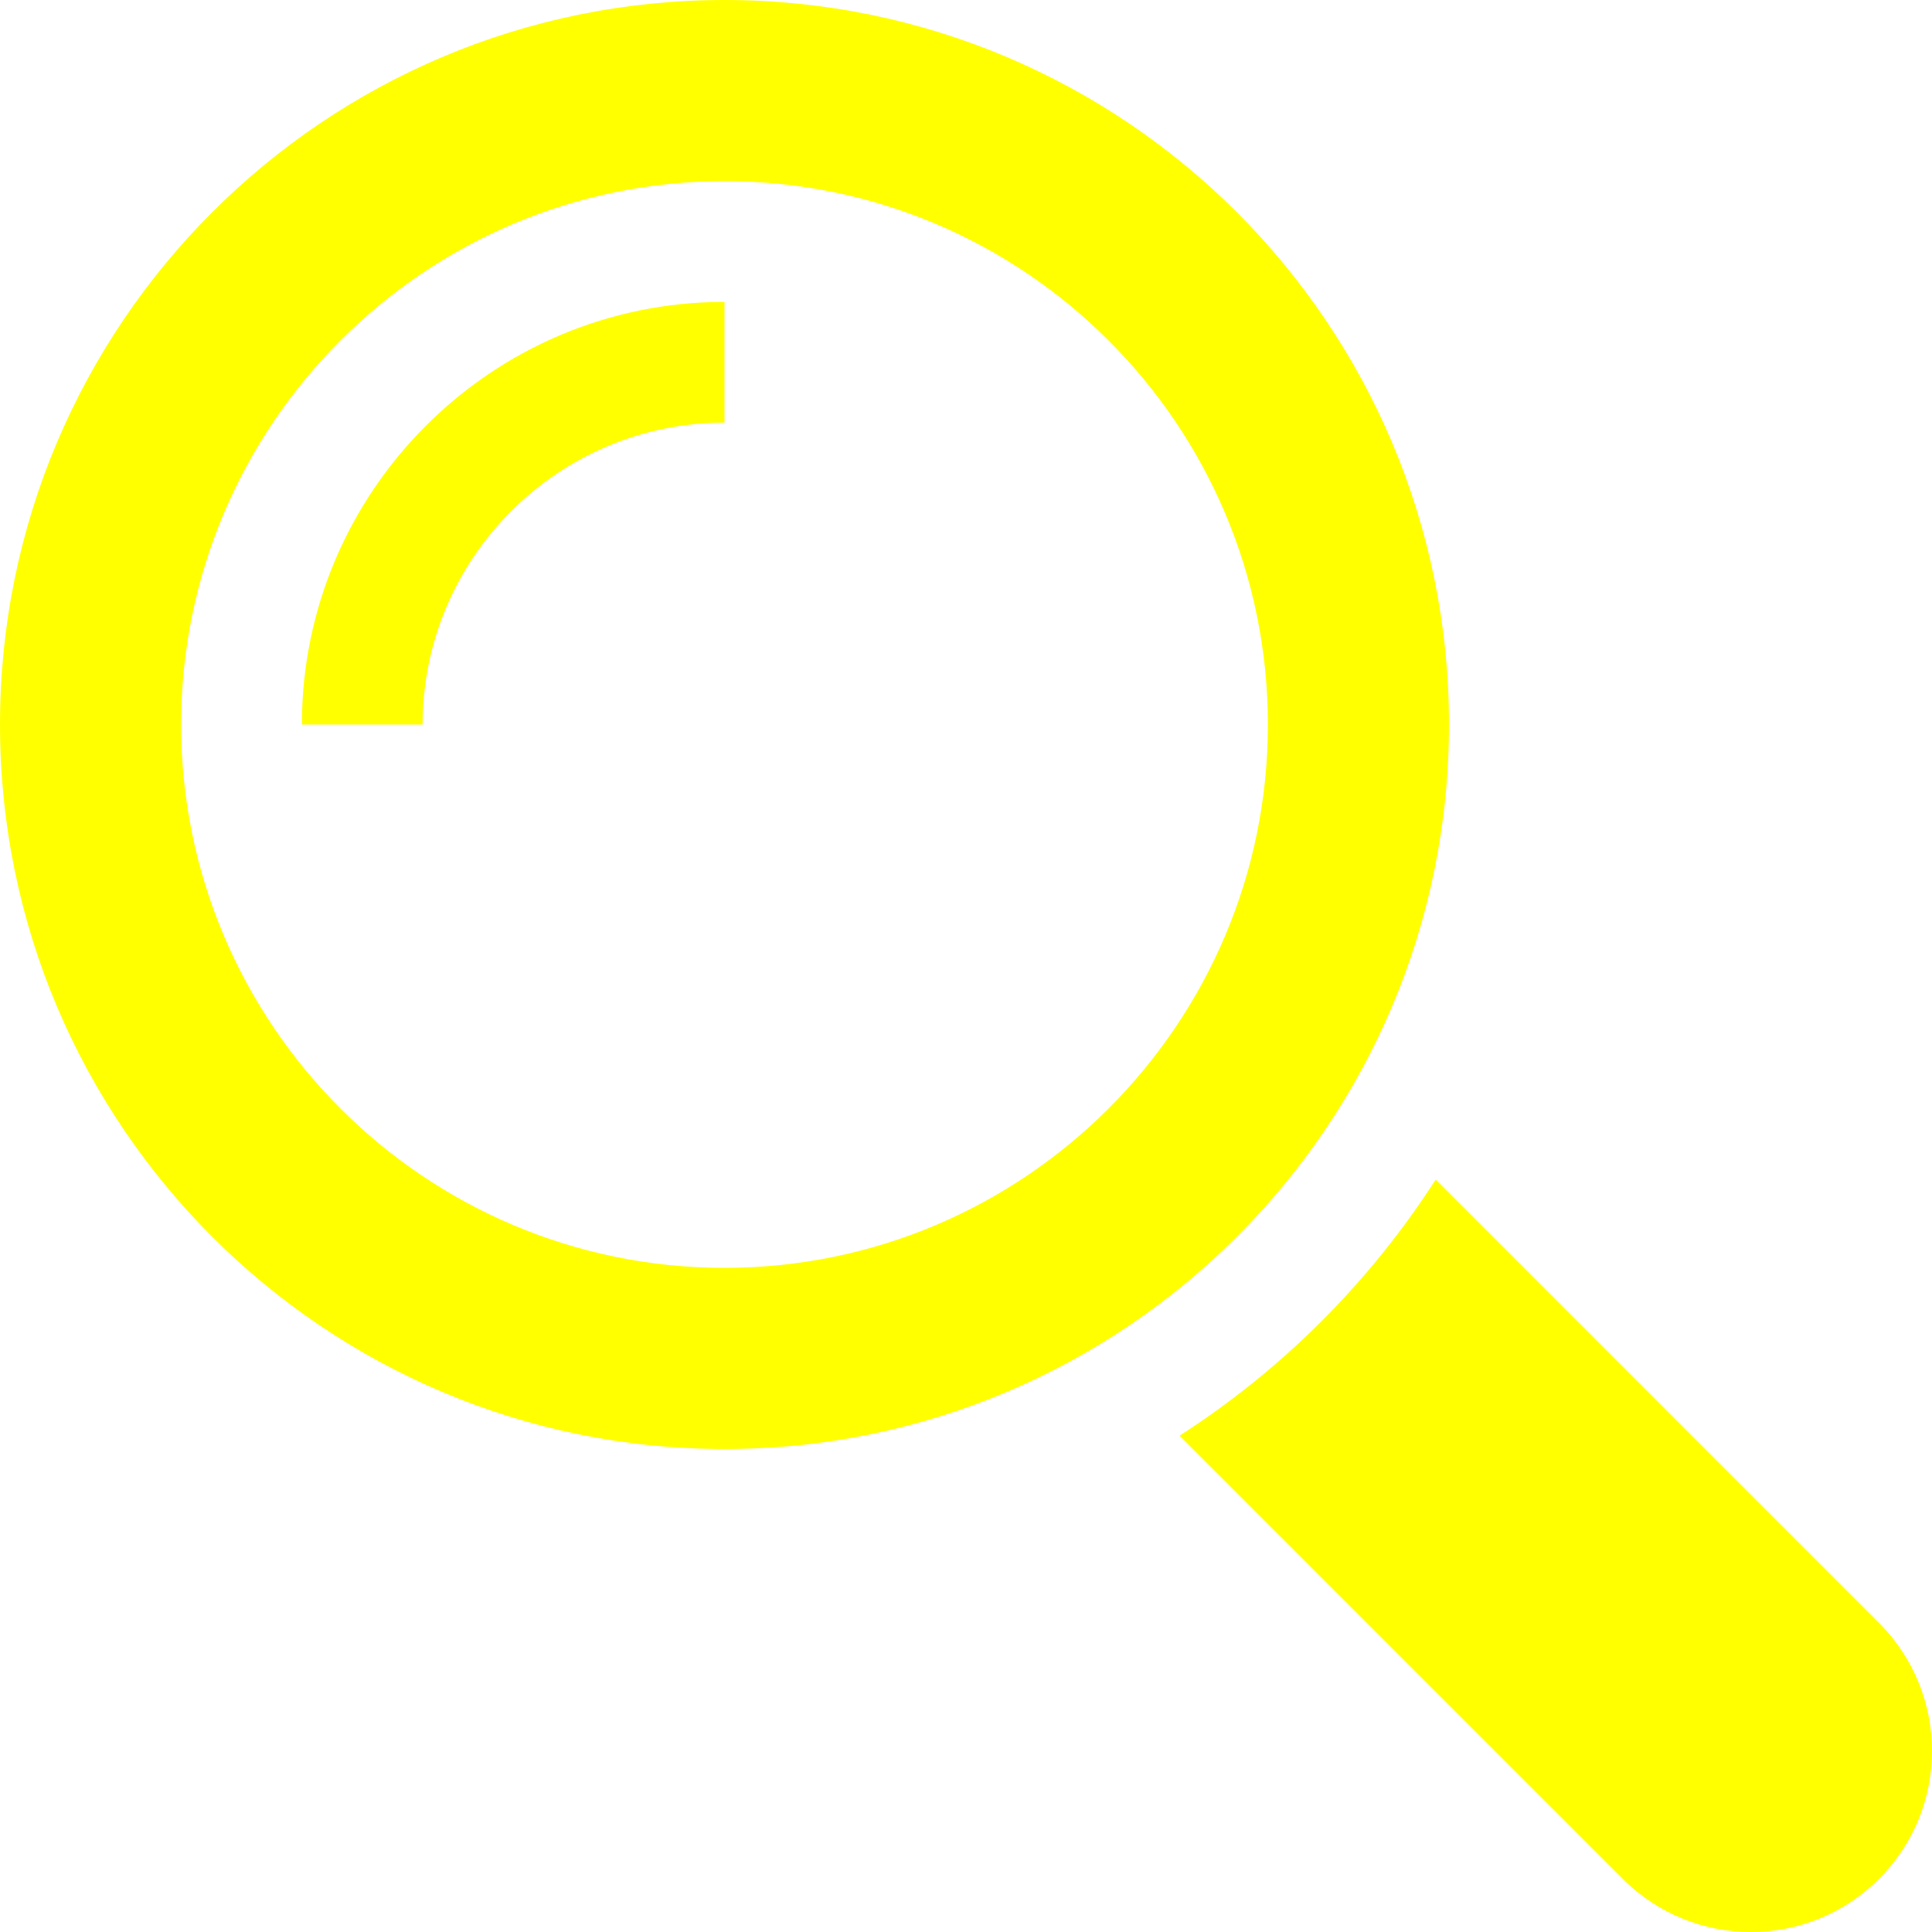
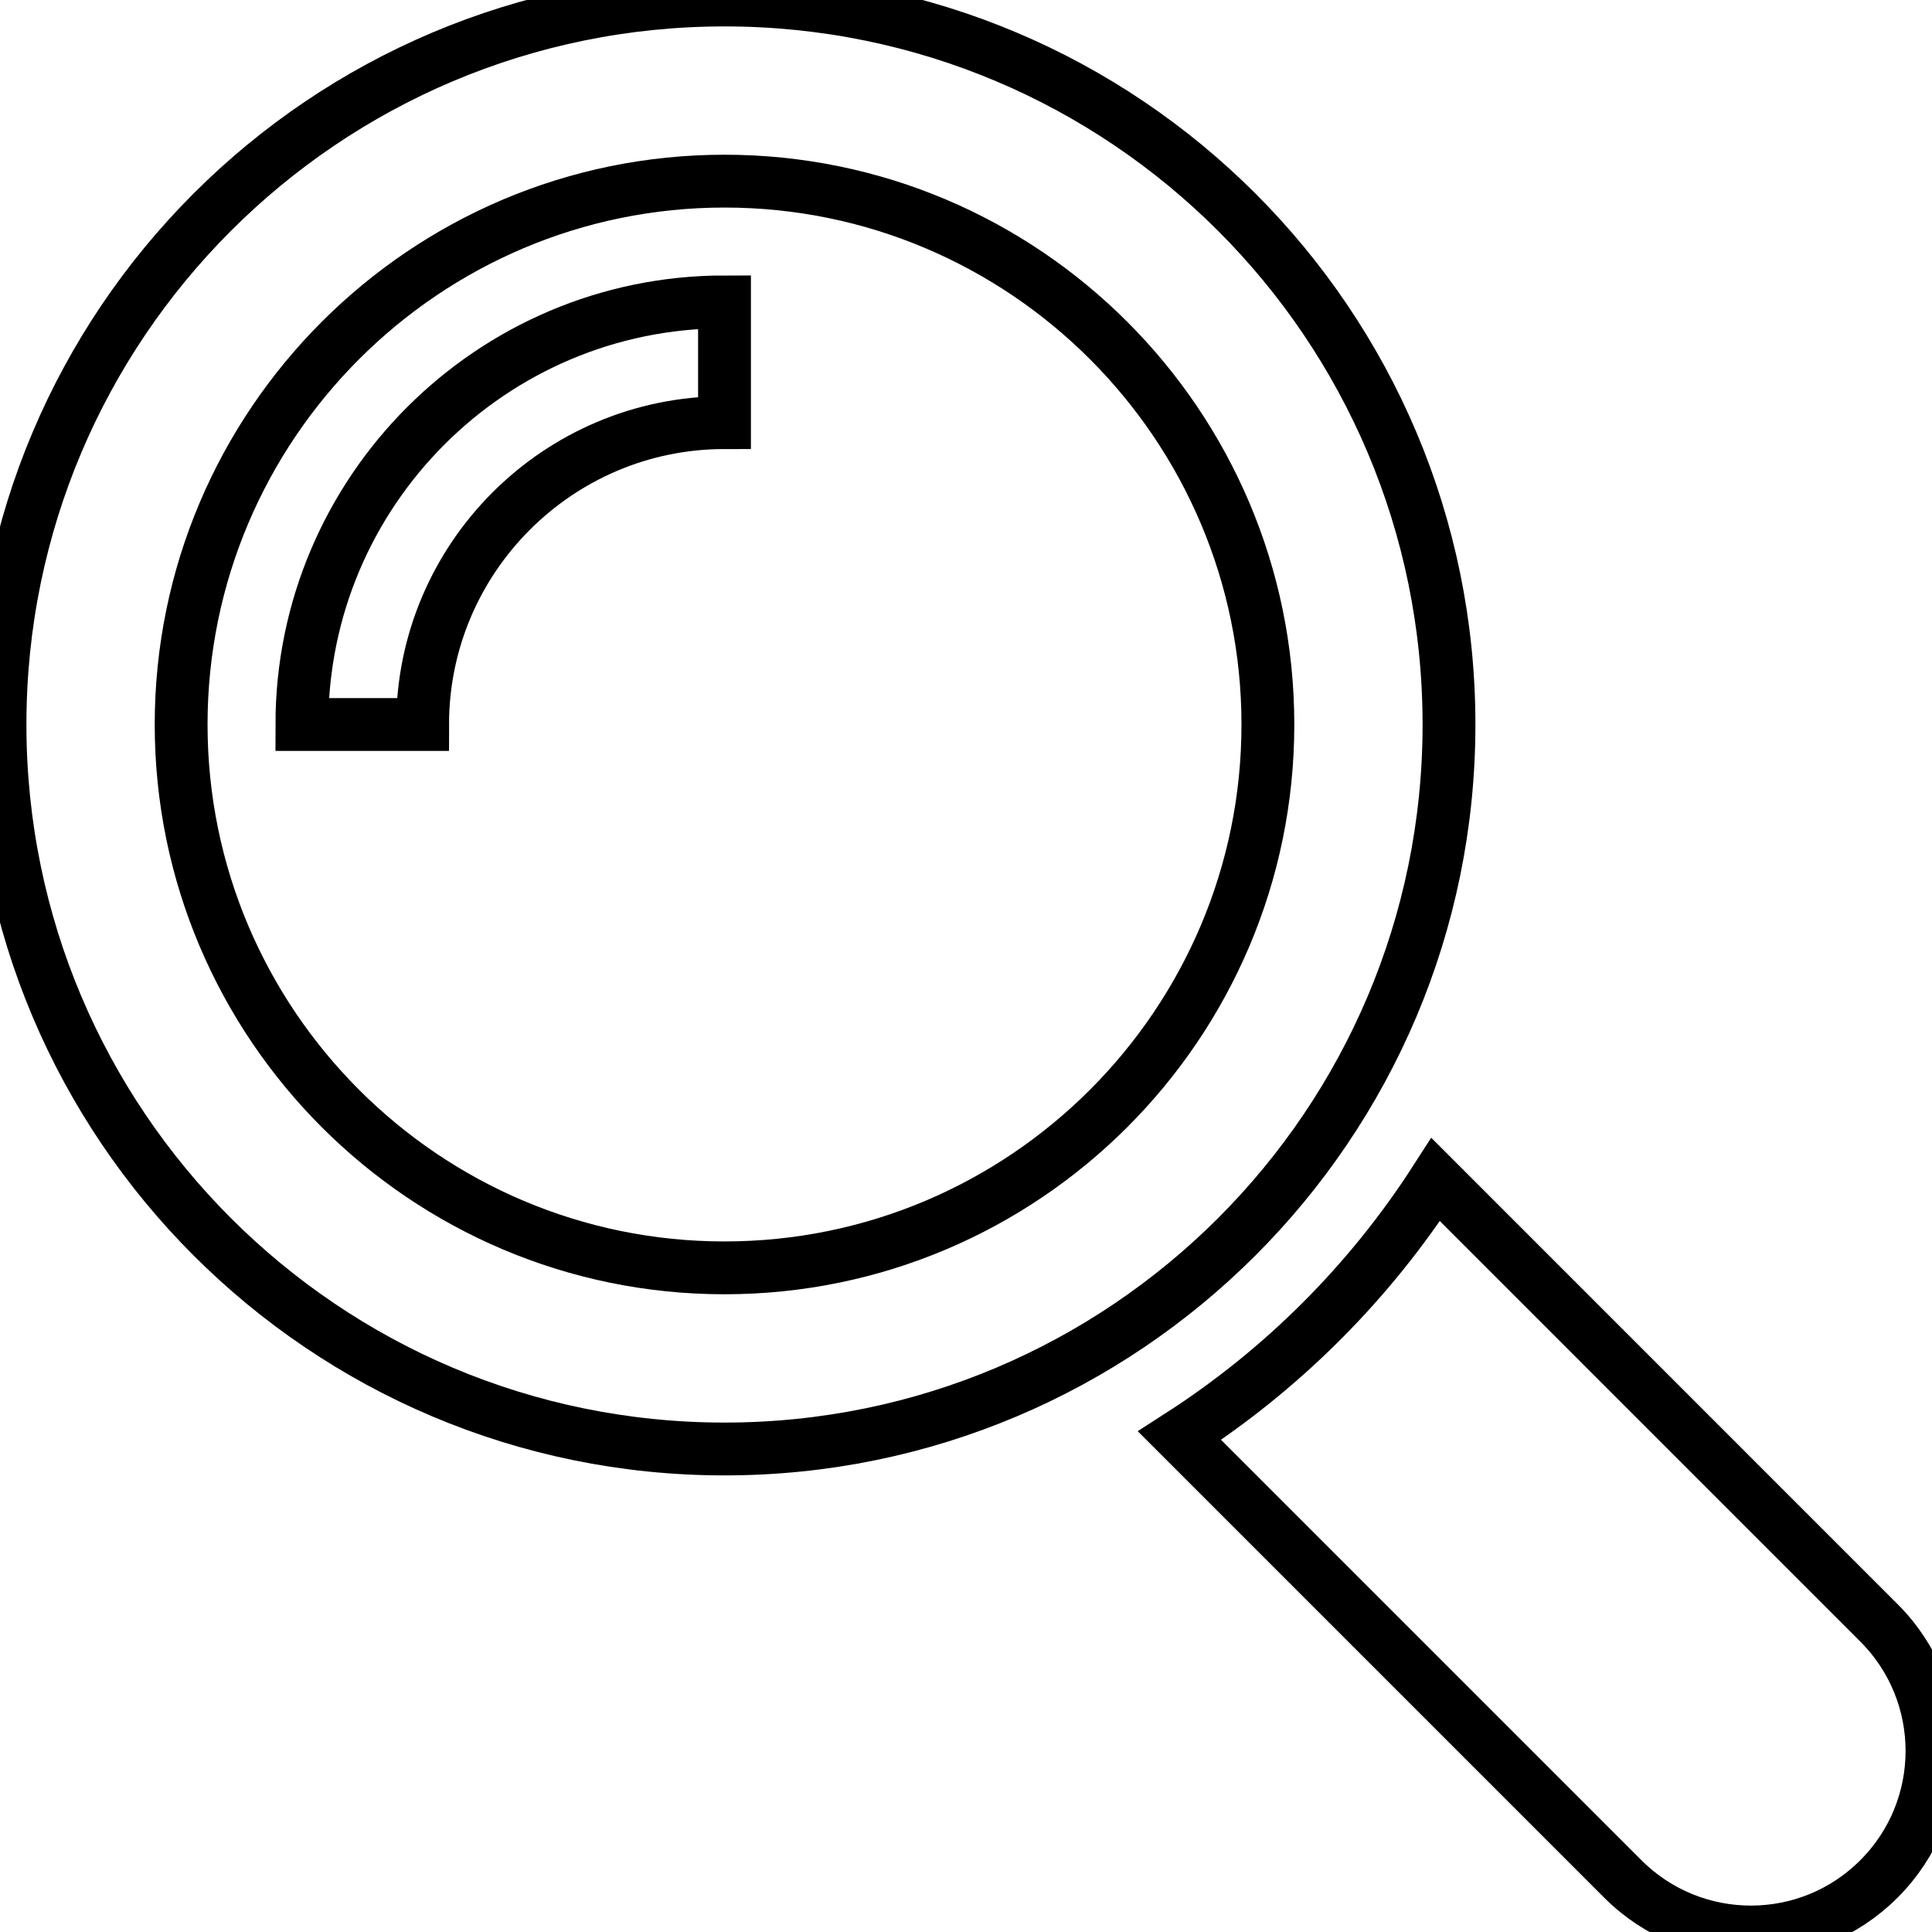
<svg xmlns="http://www.w3.org/2000/svg" version="1.1" id="Capa_1" x="0px" y="0px" width="512px" height="512px" viewBox="0 0 485.213 485.213" style="enable-background:new 0 0 485.213 485.213;" xml:space="preserve">
  <defs id="defs45" />
-   <g id="g3" style="fill:#ffff00">
-     <g id="g5" style="fill:#ffff00">
-       <path d="M471.882,407.567L360.567,296.243c-16.586,25.795-38.536,47.734-64.331,64.321l111.324,111.324    c17.772,17.768,46.587,17.768,64.321,0C489.654,454.149,489.654,425.334,471.882,407.567z" fill="#FFDA44" id="path7" style="fill:#ffff00" />
-       <path d="M363.909,181.955C363.909,81.473,282.44,0,181.956,0C81.474,0,0.001,81.473,0.001,181.955s81.473,181.951,181.955,181.951    C282.44,363.906,363.909,282.437,363.909,181.955z M181.956,318.416c-75.252,0-136.465-61.208-136.465-136.46    c0-75.252,61.213-136.465,136.465-136.465c75.25,0,136.468,61.213,136.468,136.465    C318.424,257.208,257.206,318.416,181.956,318.416z" fill="#FFDA44" id="path9" style="fill:#ffff00" />
-       <path d="M75.817,181.955h30.322c0-41.803,34.014-75.814,75.816-75.814V75.816C123.438,75.816,75.817,123.437,75.817,181.955z" fill="#FFDA44" id="path11" style="fill:#ffff00" />
+   <g id="g3" style="fill:none;stroke:#000000;stroke-opacity:1;stroke-width:13.268;stroke-miterlimit:4;stroke-dasharray:none">
+     <g id="g5" style="fill:none;stroke:#000000;stroke-opacity:1;stroke-width:13.268;stroke-miterlimit:4;stroke-dasharray:none">
+       <path d="M471.882,407.567L360.567,296.243c-16.586,25.795-38.536,47.734-64.331,64.321l111.324,111.324    c17.772,17.768,46.587,17.768,64.321,0C489.654,454.149,489.654,425.334,471.882,407.567z" fill="#FFDA44" id="path7" style="fill:none;stroke:#000000;stroke-opacity:1;stroke-width:13.268;stroke-miterlimit:4;stroke-dasharray:none" />
+       <path d="M363.909,181.955C363.909,81.473,282.44,0,181.956,0C81.474,0,0.001,81.473,0.001,181.955s81.473,181.951,181.955,181.951    C282.44,363.906,363.909,282.437,363.909,181.955z M181.956,318.416c-75.252,0-136.465-61.208-136.465-136.46    c0-75.252,61.213-136.465,136.465-136.465c75.25,0,136.468,61.213,136.468,136.465    C318.424,257.208,257.206,318.416,181.956,318.416z" fill="#FFDA44" id="path9" style="fill:none;stroke:#000000;stroke-opacity:1;stroke-width:13.268;stroke-miterlimit:4;stroke-dasharray:none" />
+       <path d="M75.817,181.955h30.322c0-41.803,34.014-75.814,75.816-75.814V75.816C123.438,75.816,75.817,123.437,75.817,181.955z" fill="#FFDA44" id="path11" style="fill:none;stroke:#000000;stroke-opacity:1;stroke-width:13.268;stroke-miterlimit:4;stroke-dasharray:none" />
    </g>
  </g>
  <g id="g13" style="fill:#ffff00" />
  <g id="g15" style="fill:#ffff00" />
  <g id="g17" style="fill:#ffff00" />
  <g id="g19" style="fill:#ffff00" />
  <g id="g21" style="fill:#ffff00" />
  <g id="g23" style="fill:#ffff00" />
  <g id="g25" style="fill:#ffff00" />
  <g id="g27" style="fill:#ffff00" />
  <g id="g29" style="fill:#ffff00" />
  <g id="g31" style="fill:#ffff00" />
  <g id="g33" style="fill:#ffff00" />
  <g id="g35" style="fill:#ffff00" />
  <g id="g37" style="fill:#ffff00" />
  <g id="g39" style="fill:#ffff00" />
  <g id="g41" style="fill:#ffff00" />
</svg>
